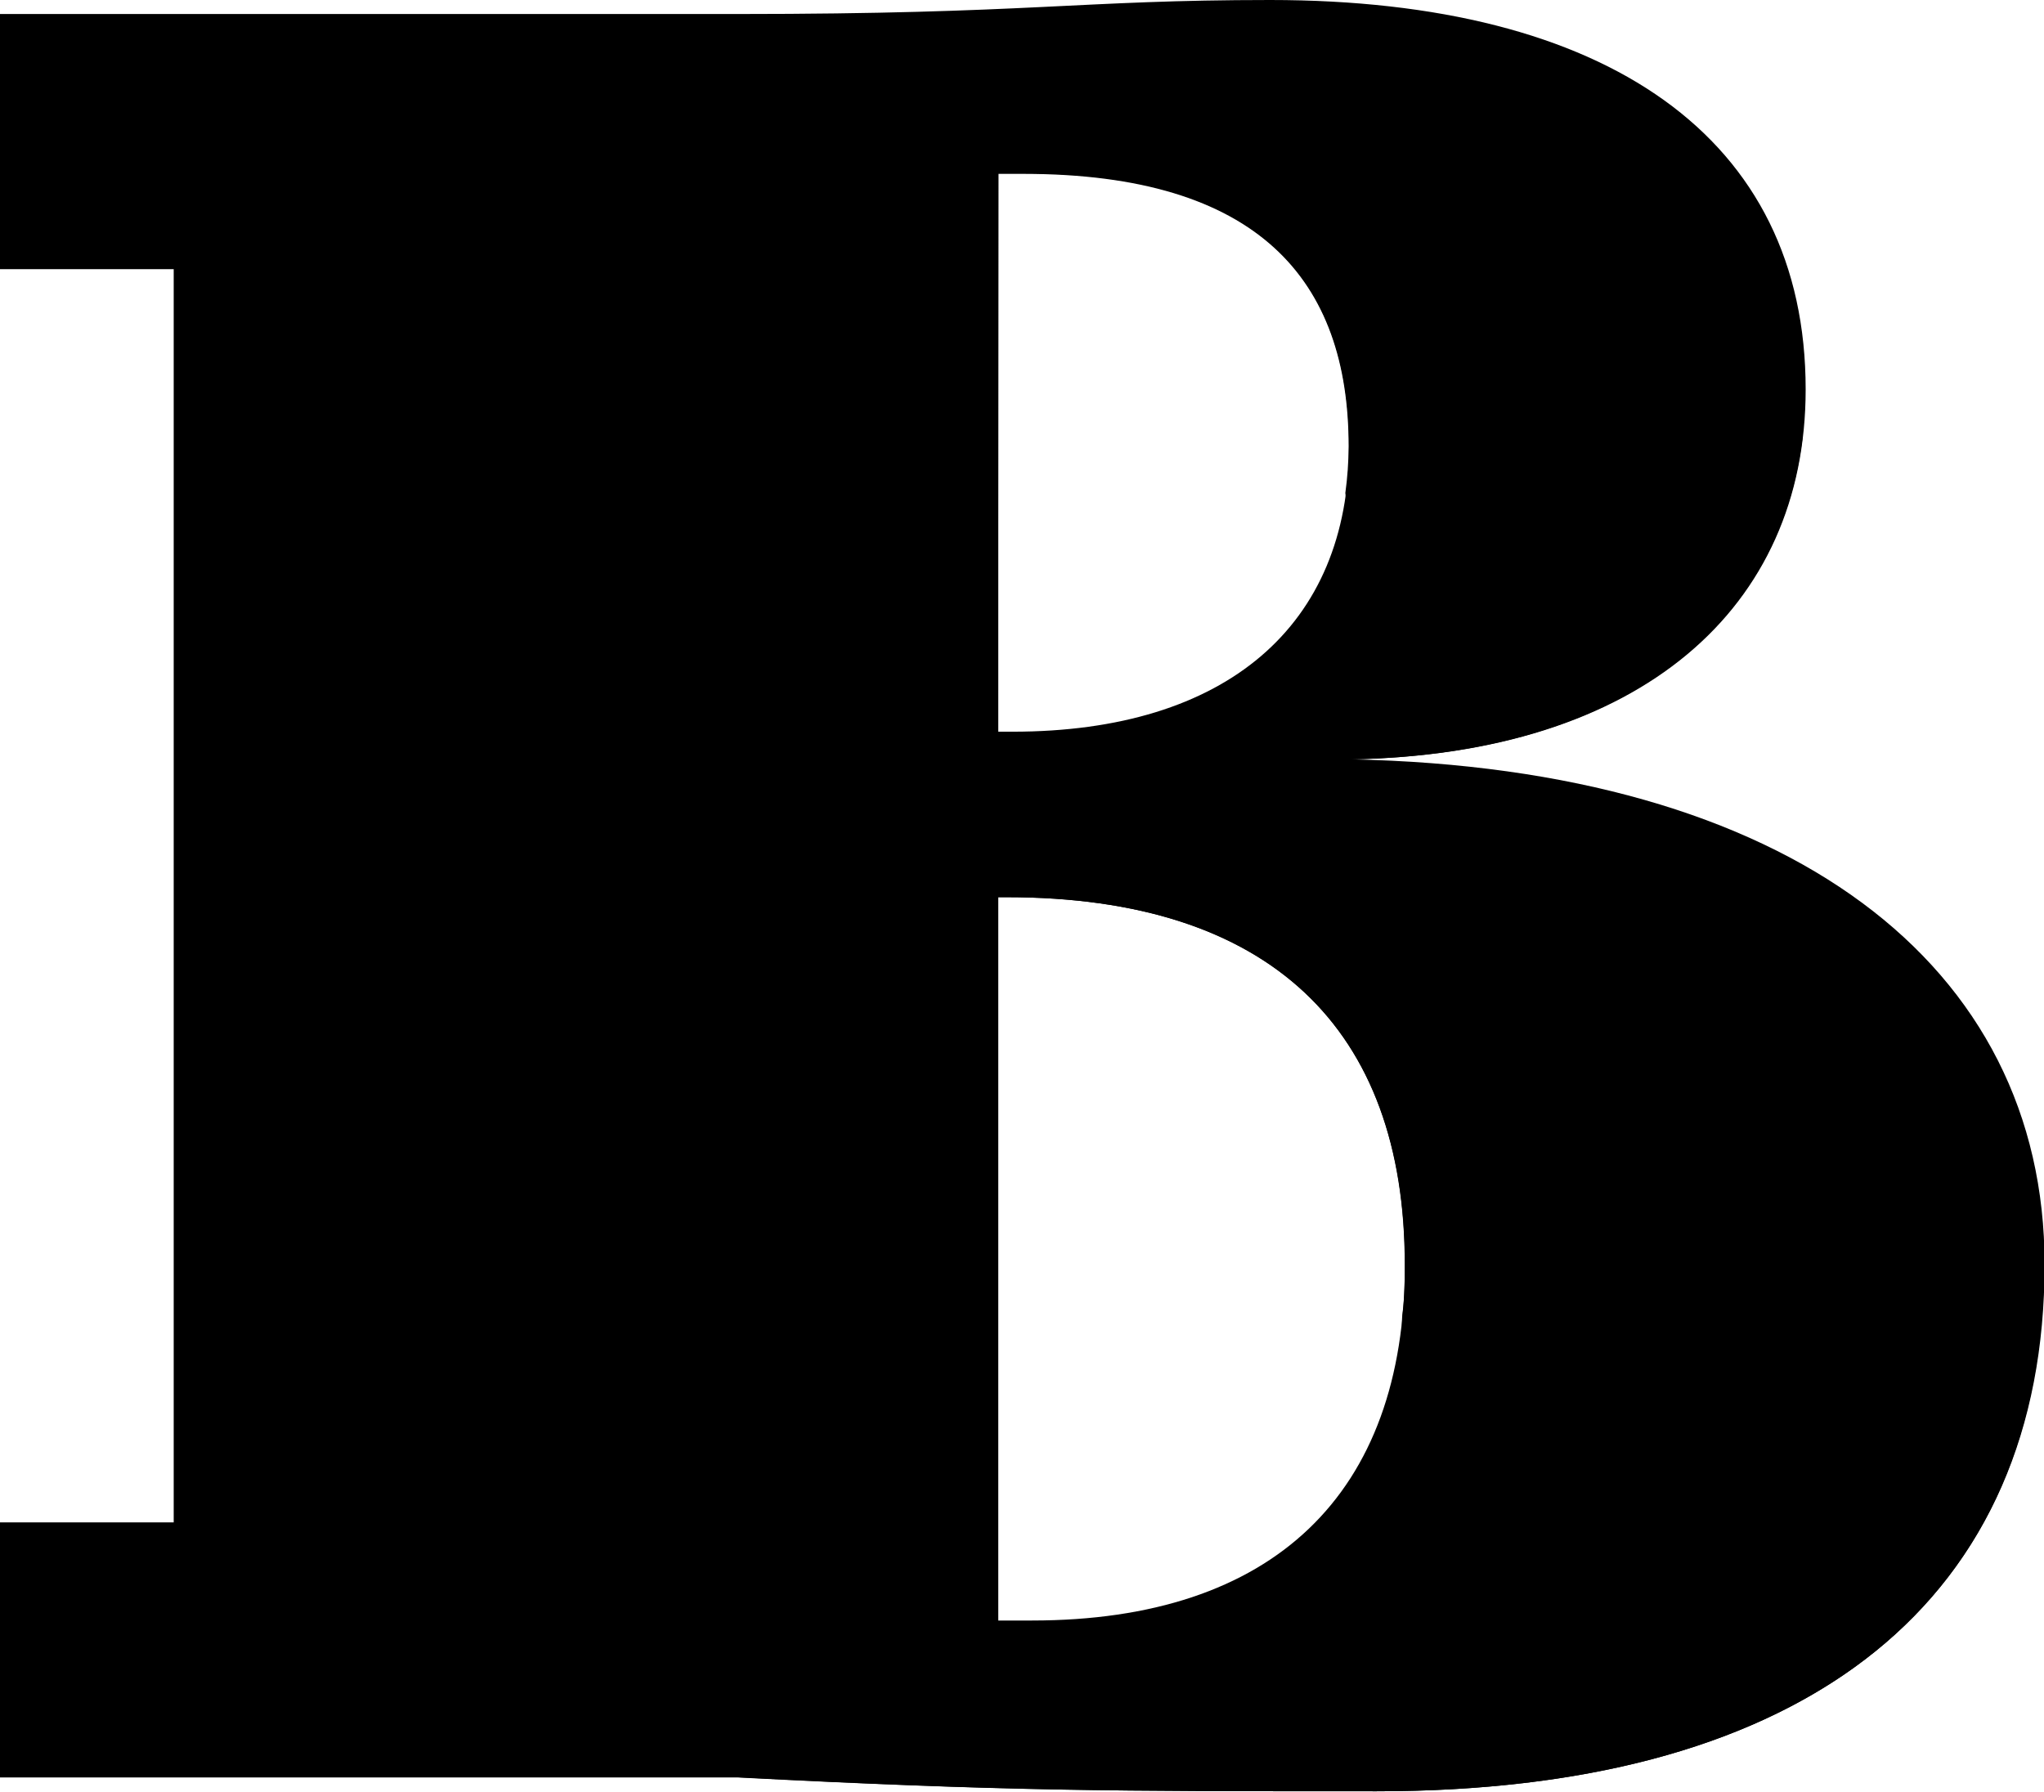
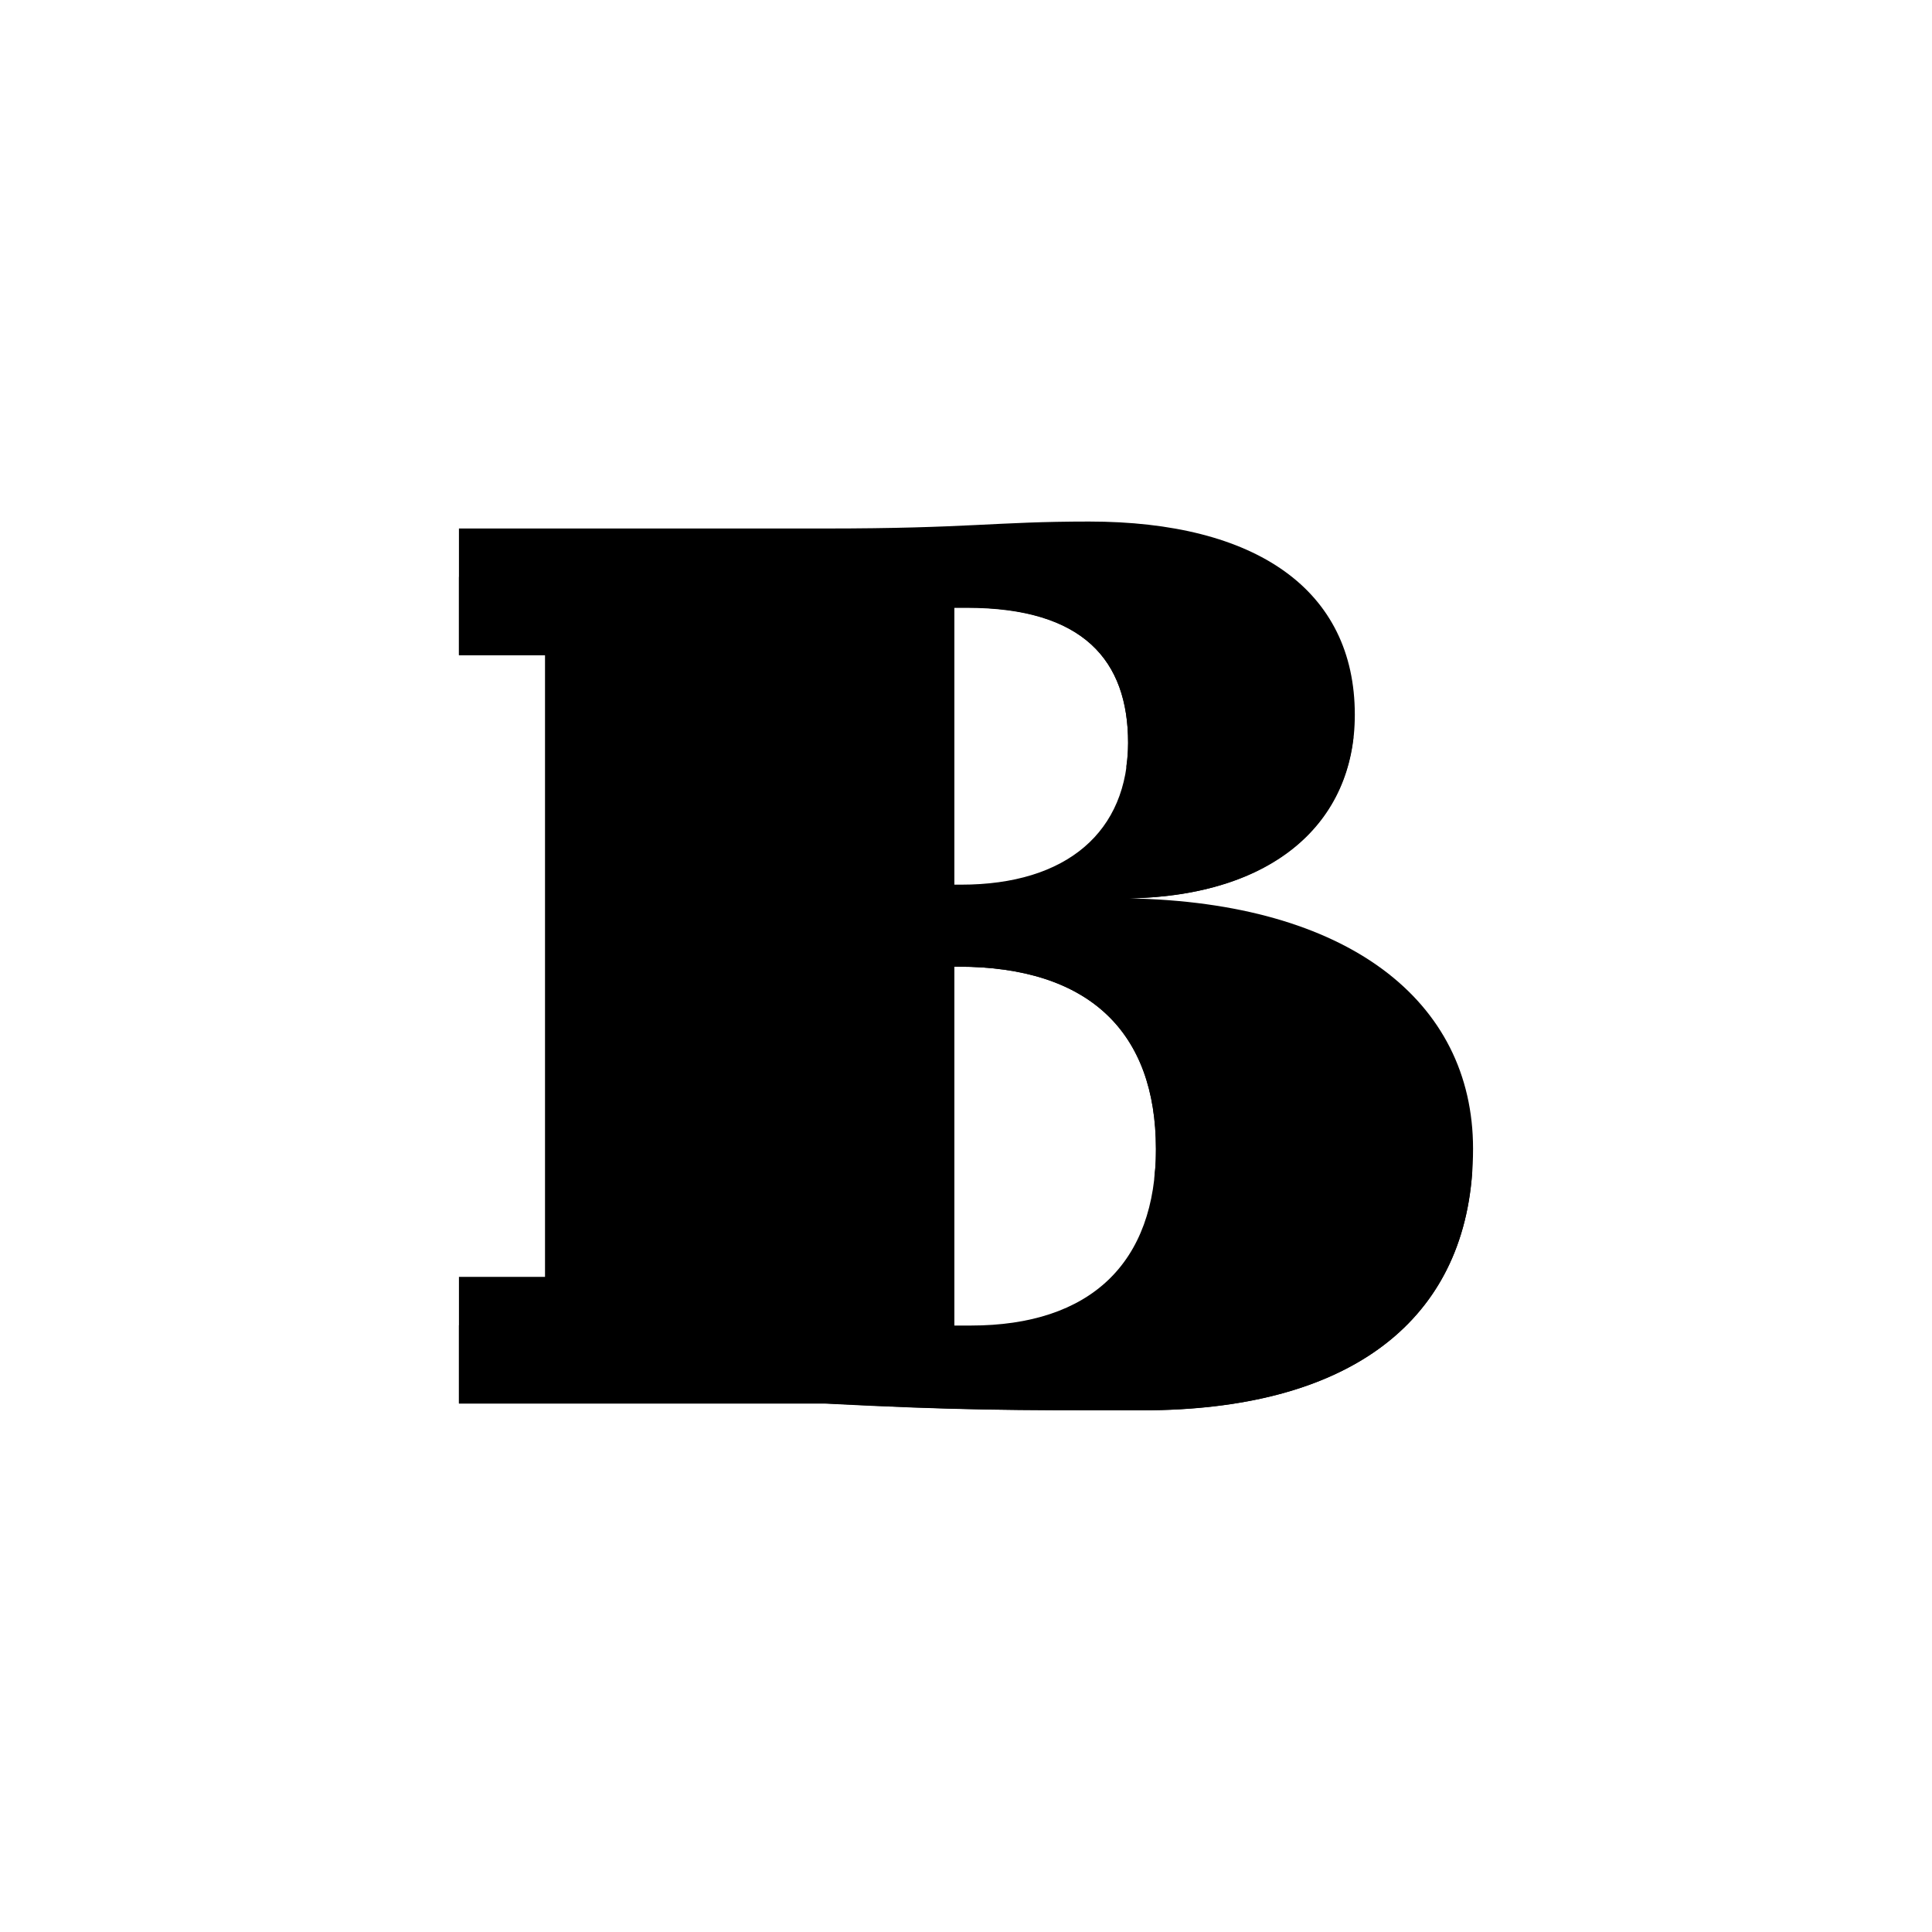
- <svg viewBox="0 0 104.97 92.01">
-   <path class="bBottom" d="M69.41,39C91.87,39.46,105,49.54,105,64.94,105,81.93,93.17,92,70.7,92c-13.53,0-19,0-32.83-.72H0V78.19H8.93V13.82H0V.72H37.87C52.85.72,55.44,0,65.23,0c17.28,0,27.5,7.06,27.5,20C92.73,31.25,84.24,38.74,69.41,39ZM51.26,37.58H52c11,0,17.28-5.47,17.28-14.68,0-8.5-4.61-14-16.7-14h-1.3Zm0,8.5V83.23H53c12.38,0,19.15-6.48,19.15-18.29,0-12.09-6.91-18.86-20.44-18.86Z" />
-   <path class="bFace" d="M70.7,92c21.25,0,33-9,34.16-24.38C103.61,53.54,90.73,44.43,69.41,44V39c13.74-.26,22-6.72,23.17-16.6C91.28,11.12,81.32,5,65.23,5c-9.79,0-12.38.72-27.36.72H0v8.1H8.93V83.19H0v8.1H37.87C51.7,92,57.17,92,70.7,92ZM51.26,37.58V8.93h1.3c12.09,0,16.7,5.47,16.7,14a18.41,18.41,0,0,1-.17,2.39,20,20,0,0,1,.17,2.61c0,9.21-6.33,14.68-17.28,14.68h-.72Zm0,45.65V46.08h.44c13.53,0,20.44,6.77,20.44,18.86,0,.86,0,1.68-.11,2.48s.11,1.65.11,2.52c0,11.81-6.76,18.29-19.15,18.29H51.26Z" />
+ <svg viewBox="0 0 200 200">
+   <path class="bBottom" d="M116.92,93c22.46.43,35.57,10.51,35.57,25.92,0,17-11.81,27.07-34.27,27.07-13.54,0-19,0-32.84-.72H47.51V132.18h8.93V67.82H47.51V54.71H85.38c15,0,17.57-.72,27.36-.72,17.28,0,27.51,7.06,27.51,20C140.25,85.24,131.75,92.73,116.92,93ZM98.78,91.58h.72c10.94,0,17.28-5.48,17.28-14.69,0-8.5-4.61-14-16.71-14H98.78Zm0,8.49v37.15h1.72c12.39,0,19.16-6.48,19.16-18.28,0-12.1-6.92-18.87-20.45-18.87Z" />
+   <path class="bFace" d="M118.22,146c21.24,0,32.95-9,34.16-24.38-1.26-14.1-14.14-23.2-35.46-23.61V93c13.74-.27,22-6.73,23.18-16.61C138.8,65.11,128.83,59,112.74,59c-9.79,0-12.38.72-27.36.72H47.51v8.11h8.93v69.36H47.51v8.11H85.38C99.21,146,104.68,146,118.22,146ZM98.78,91.58V62.92h1.29c12.1,0,16.71,5.47,16.71,14a17,17,0,0,1-.18,2.4,19.66,19.66,0,0,1,.18,2.6c0,9.21-6.34,14.69-17.28,14.69h-.72Zm0,45.64V100.07h.43c13.53,0,20.45,6.77,20.45,18.87,0,.85,0,1.68-.12,2.48s.12,1.65.12,2.52c0,11.8-6.77,18.28-19.16,18.28H98.78Z" />
</svg>
